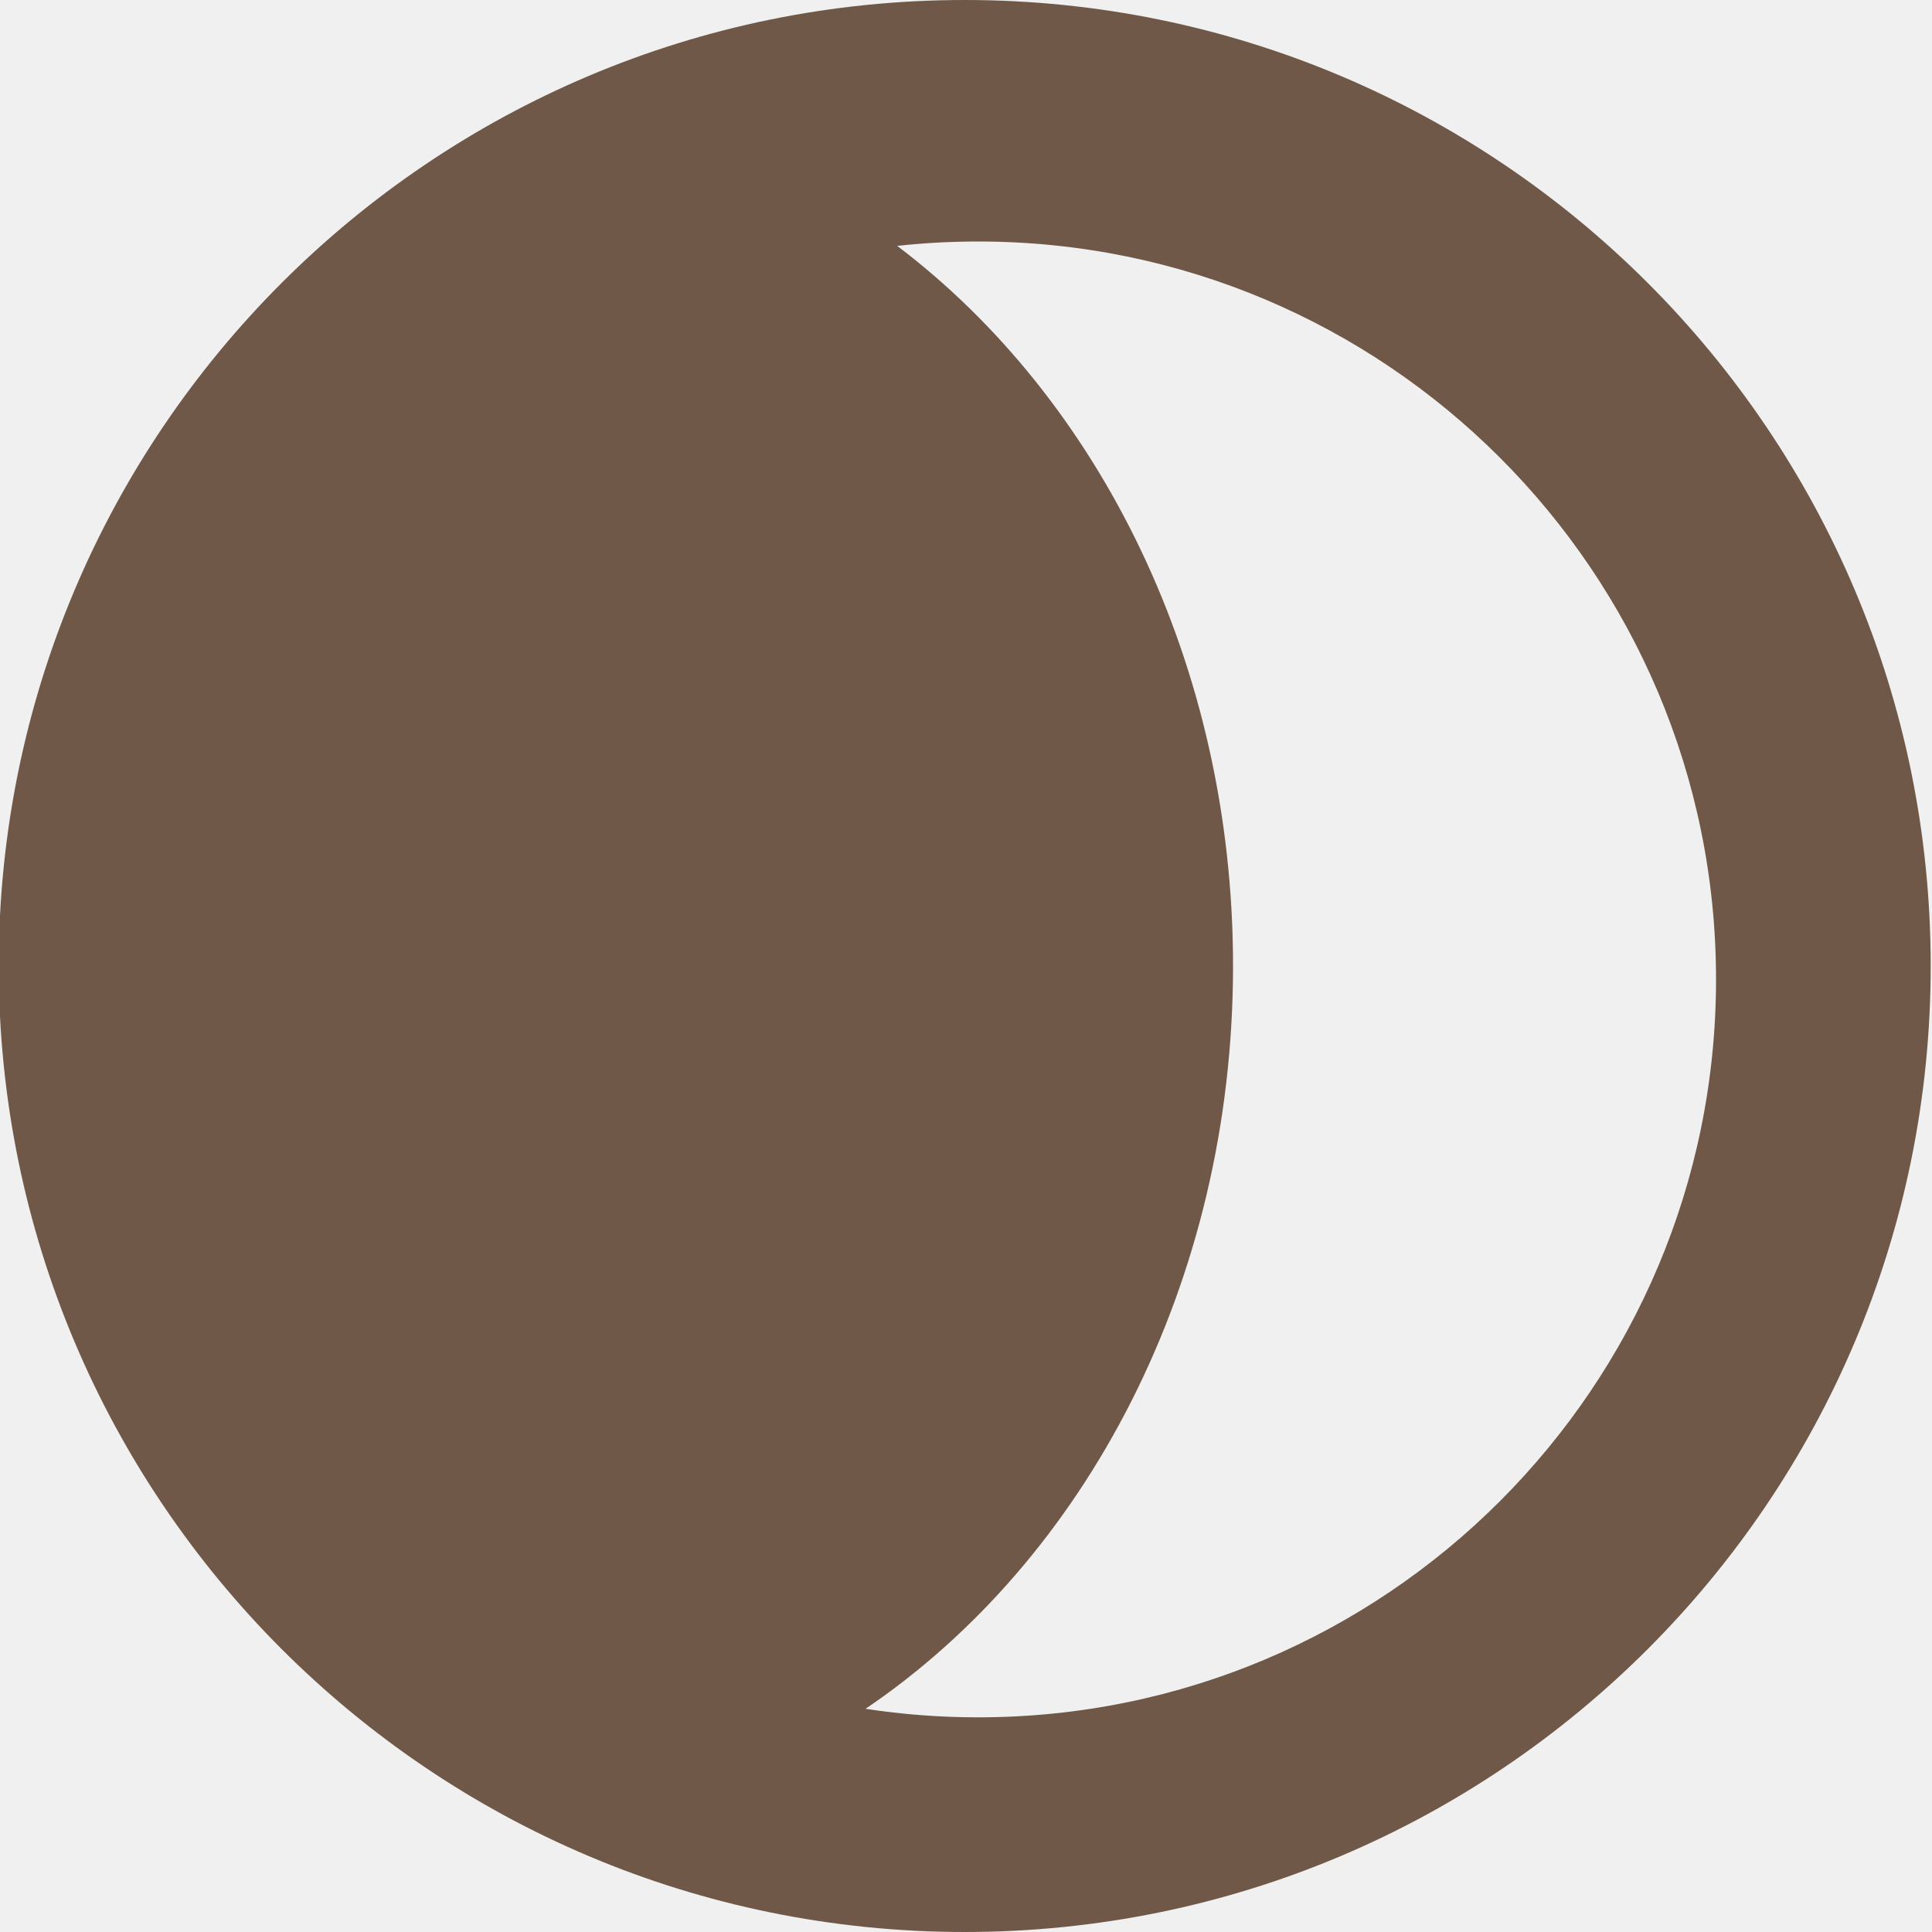
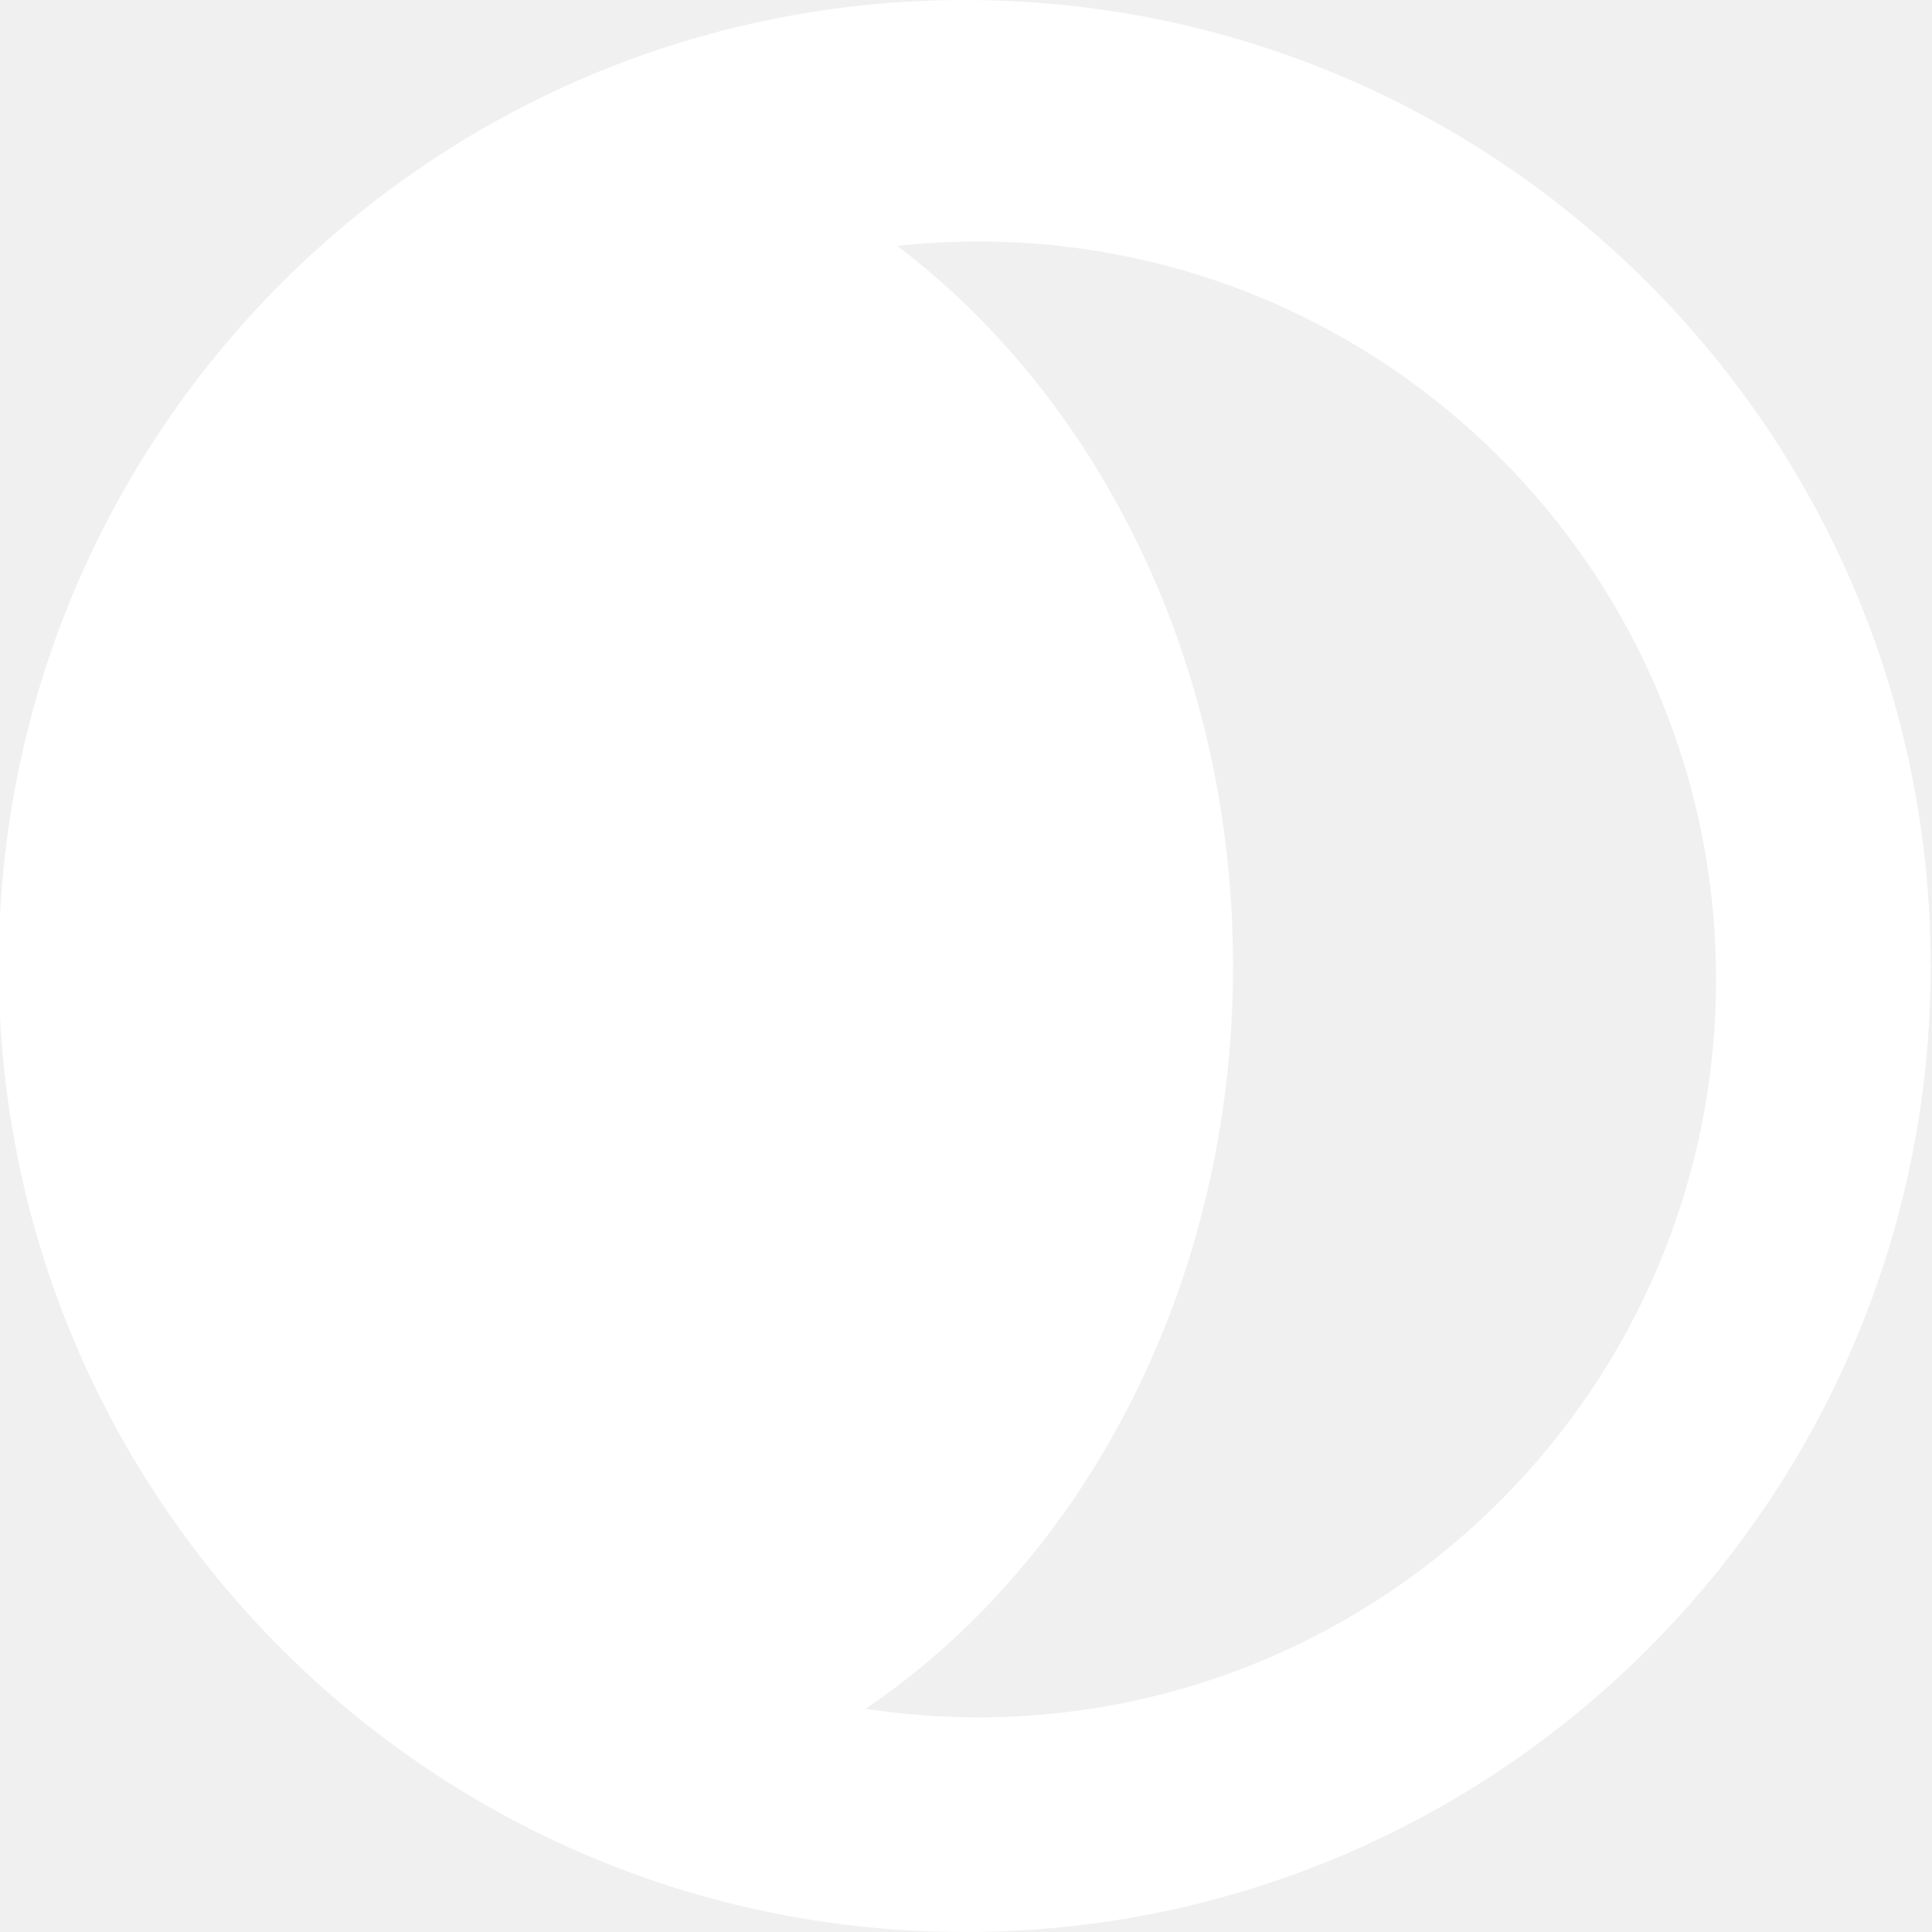
<svg xmlns="http://www.w3.org/2000/svg" width="512" height="512" viewBox="0 0 512 512" fill="none">
-   <path fill-rule="evenodd" clip-rule="evenodd" d="M229.379 452.85C239.106 454.339 249.068 455.111 259.212 455.111C367.214 455.111 454.767 367.558 454.767 259.556C454.767 151.553 367.214 64 259.212 64C251.966 64 244.811 64.394 237.77 65.162C291.345 105.751 326.767 176.062 326.767 256C326.767 340.04 287.616 413.44 229.379 452.85ZM255.656 512C397.041 512 511.656 397.385 511.656 256C511.656 114.615 397.041 0 255.656 0C114.271 0 -0.344 114.615 -0.344 256C-0.344 397.385 114.271 512 255.656 512Z" fill="#705848" />
+   <path fill-rule="evenodd" clip-rule="evenodd" d="M229.379 452.85C239.106 454.339 249.068 455.111 259.212 455.111C367.214 455.111 454.767 367.558 454.767 259.556C454.767 151.553 367.214 64 259.212 64C251.966 64 244.811 64.394 237.77 65.162C291.345 105.751 326.767 176.062 326.767 256C326.767 340.04 287.616 413.44 229.379 452.85ZM255.656 512C397.041 512 511.656 397.385 511.656 256C511.656 114.615 397.041 0 255.656 0C114.271 0 -0.344 114.615 -0.344 256C-0.344 397.385 114.271 512 255.656 512Z" fill="white" />
</svg>
